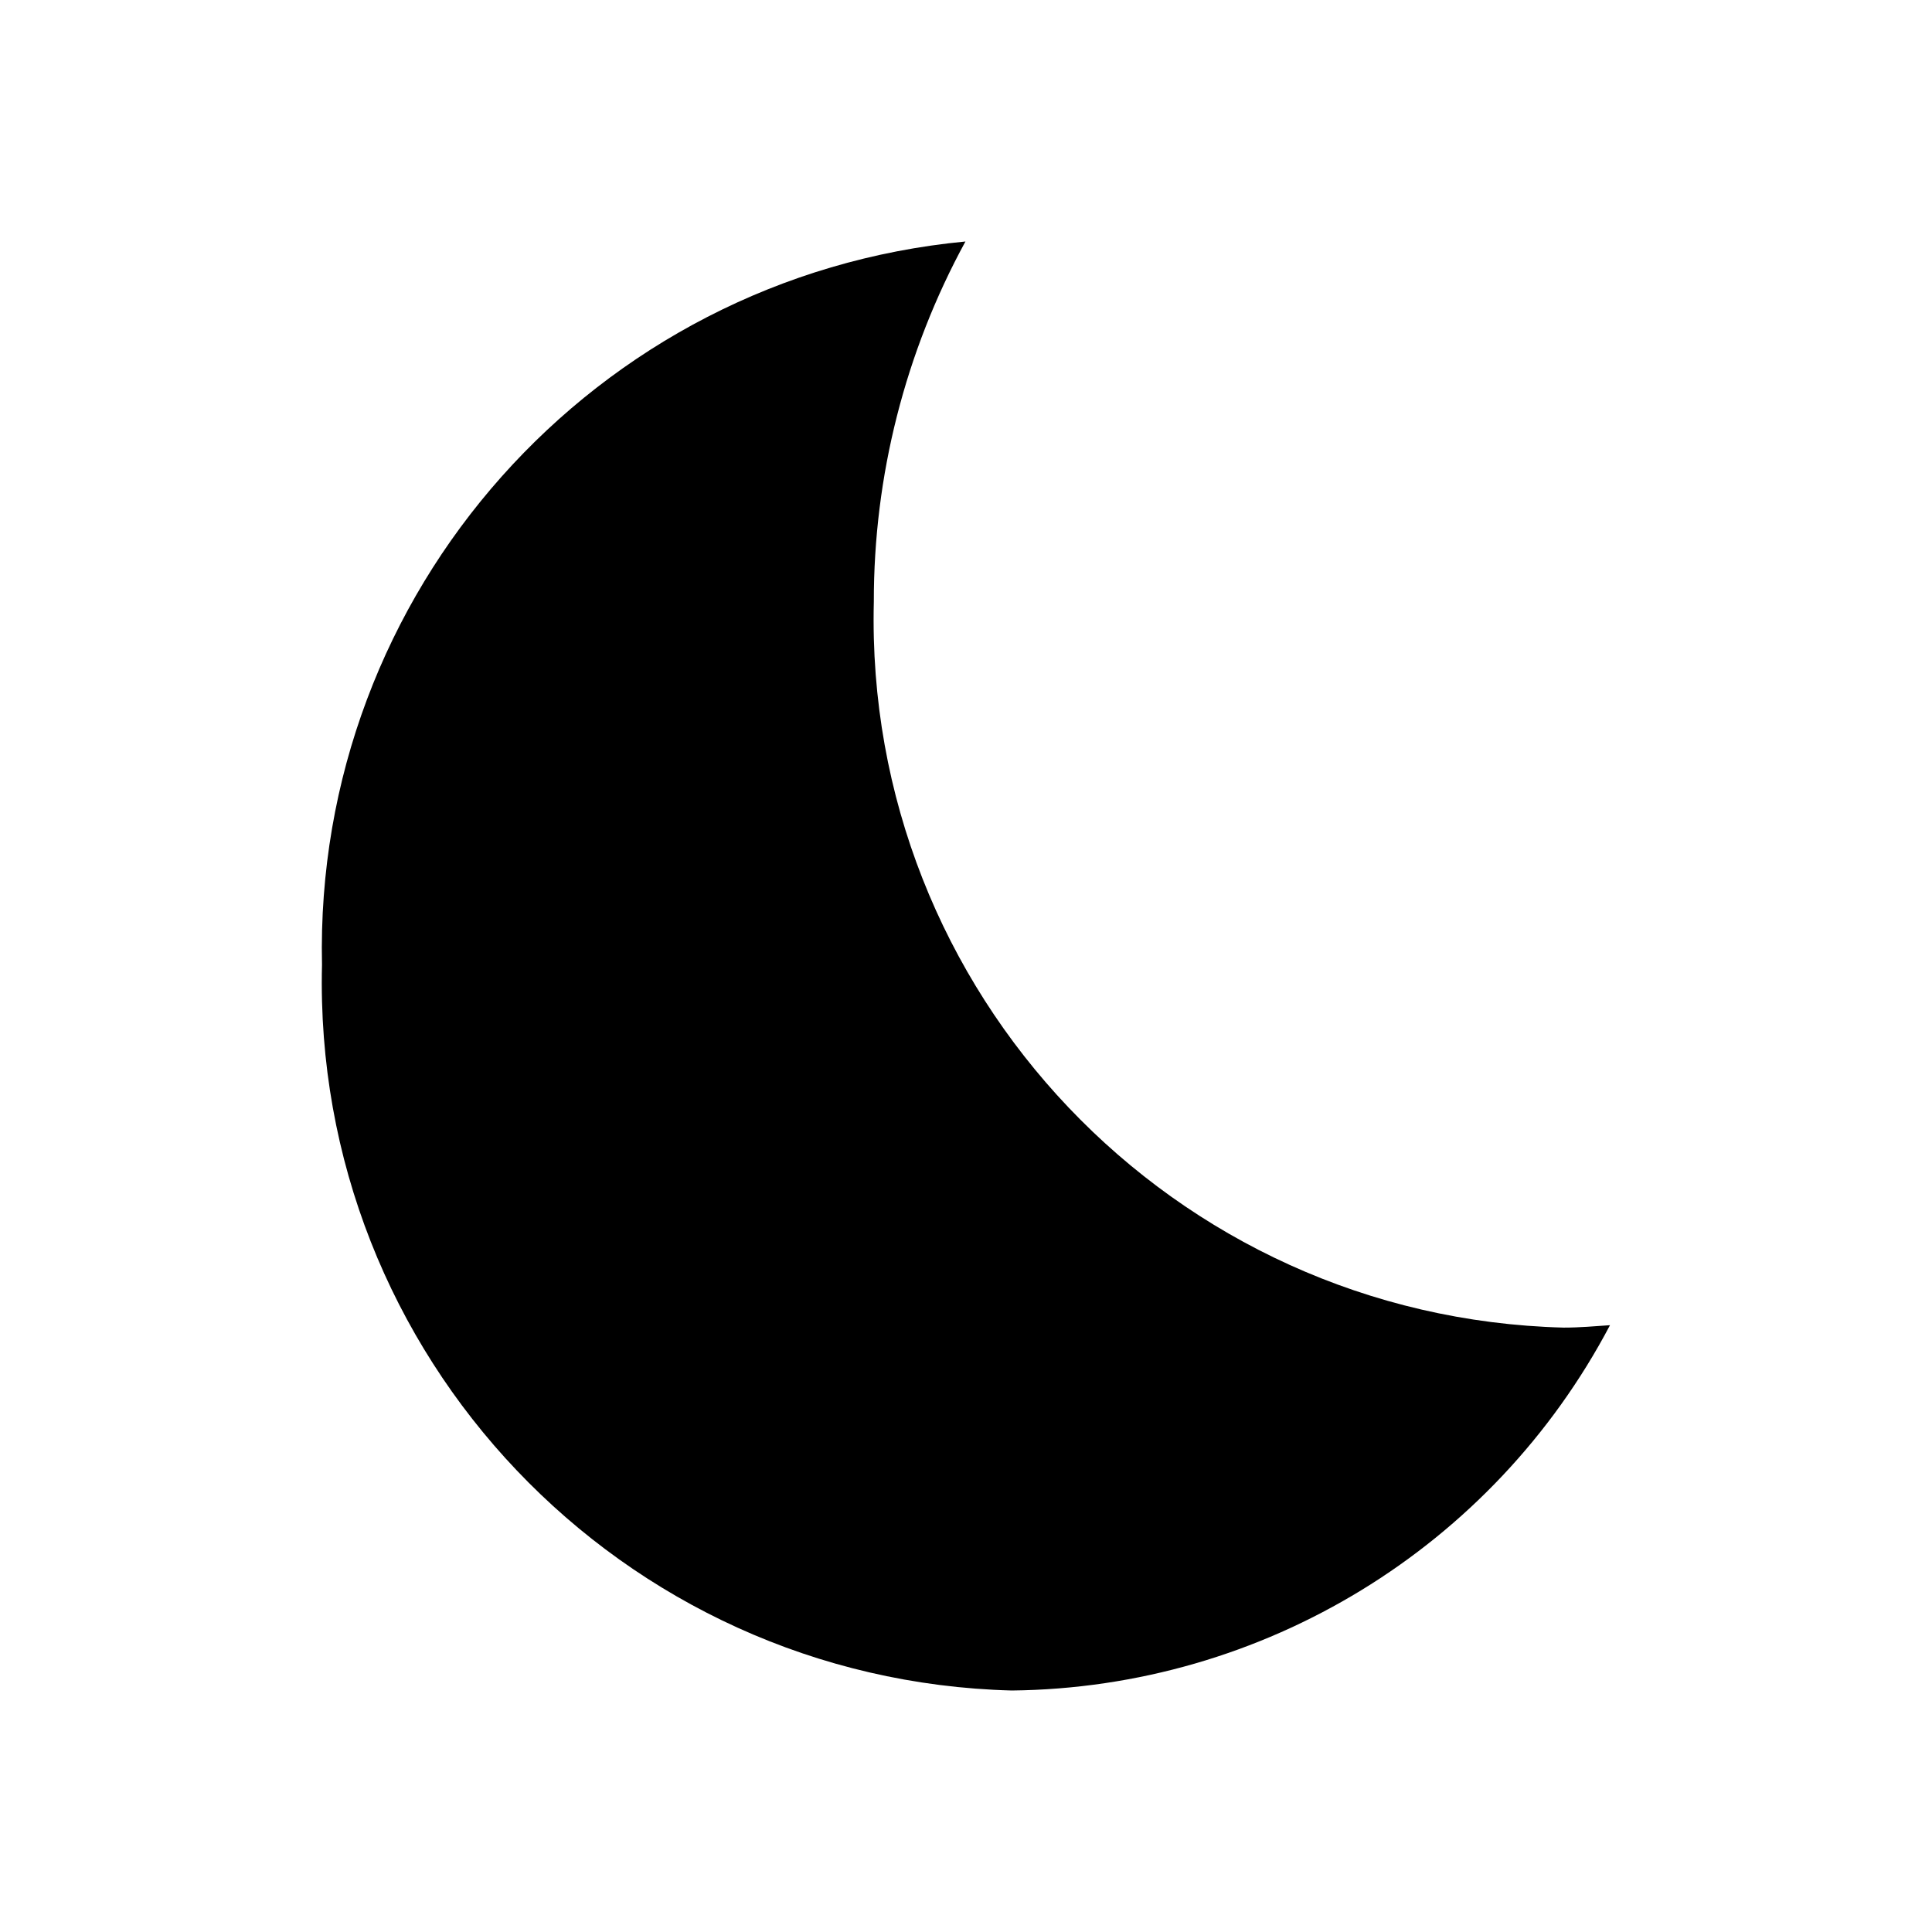
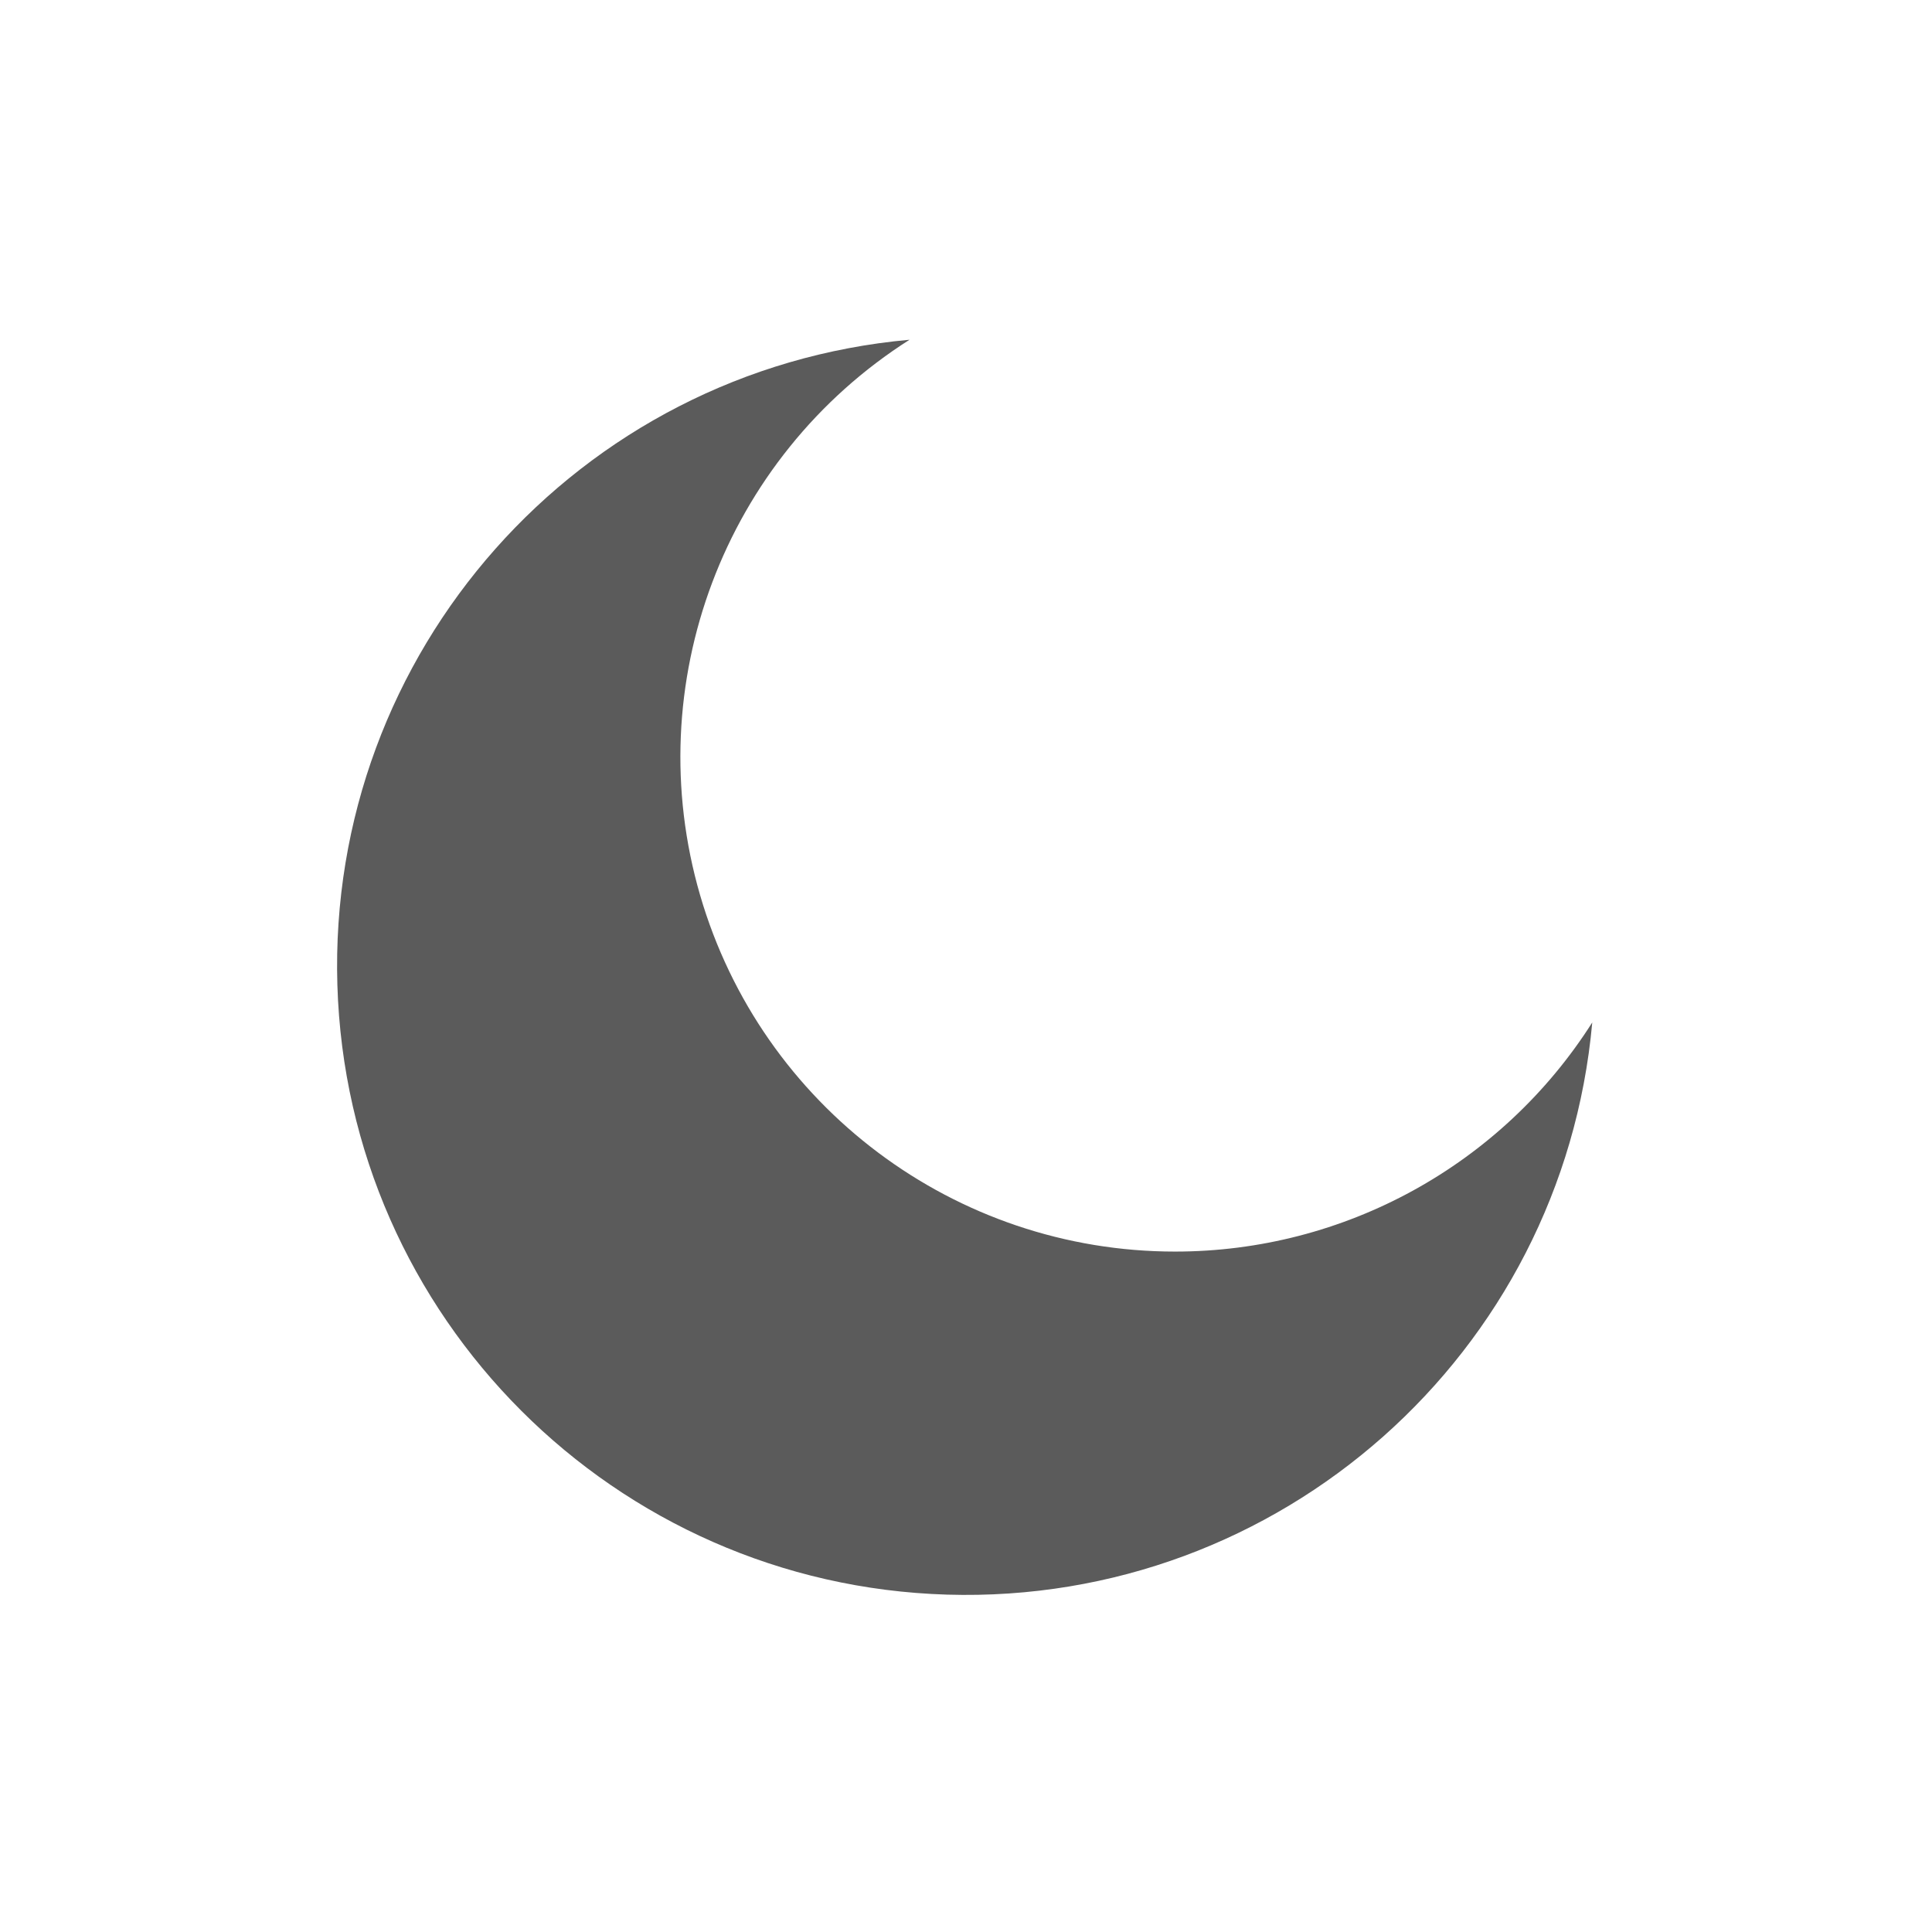
- <svg xmlns="http://www.w3.org/2000/svg" viewBox="0 0 24 24">
-   <path d="M11.993,3a9.326,9.326,0,0,0-1.138,4.477,8.8,8.8,0,0,0,8.569,9.015c.2,0,.385-.017.576-.03A8.5,8.5,0,0,1,12.569,21,8.8,8.8,0,0,1,4,11.985,8.83,8.83,0,0,1,11.993,3Z" />
+ <svg xmlns="http://www.w3.org/2000/svg" width="128" height="128">
+   <g>
+     <path id="svg_1" fill="#5b5b5b" d="m77.849,82.92a32.765,32.765 0 0 1 -17.59,-60.411a41.663,41.663 0 1 0 45.232,45.232a32.736,32.736 0 0 1 -27.642,15.179z" />
+   </g>
</svg>
